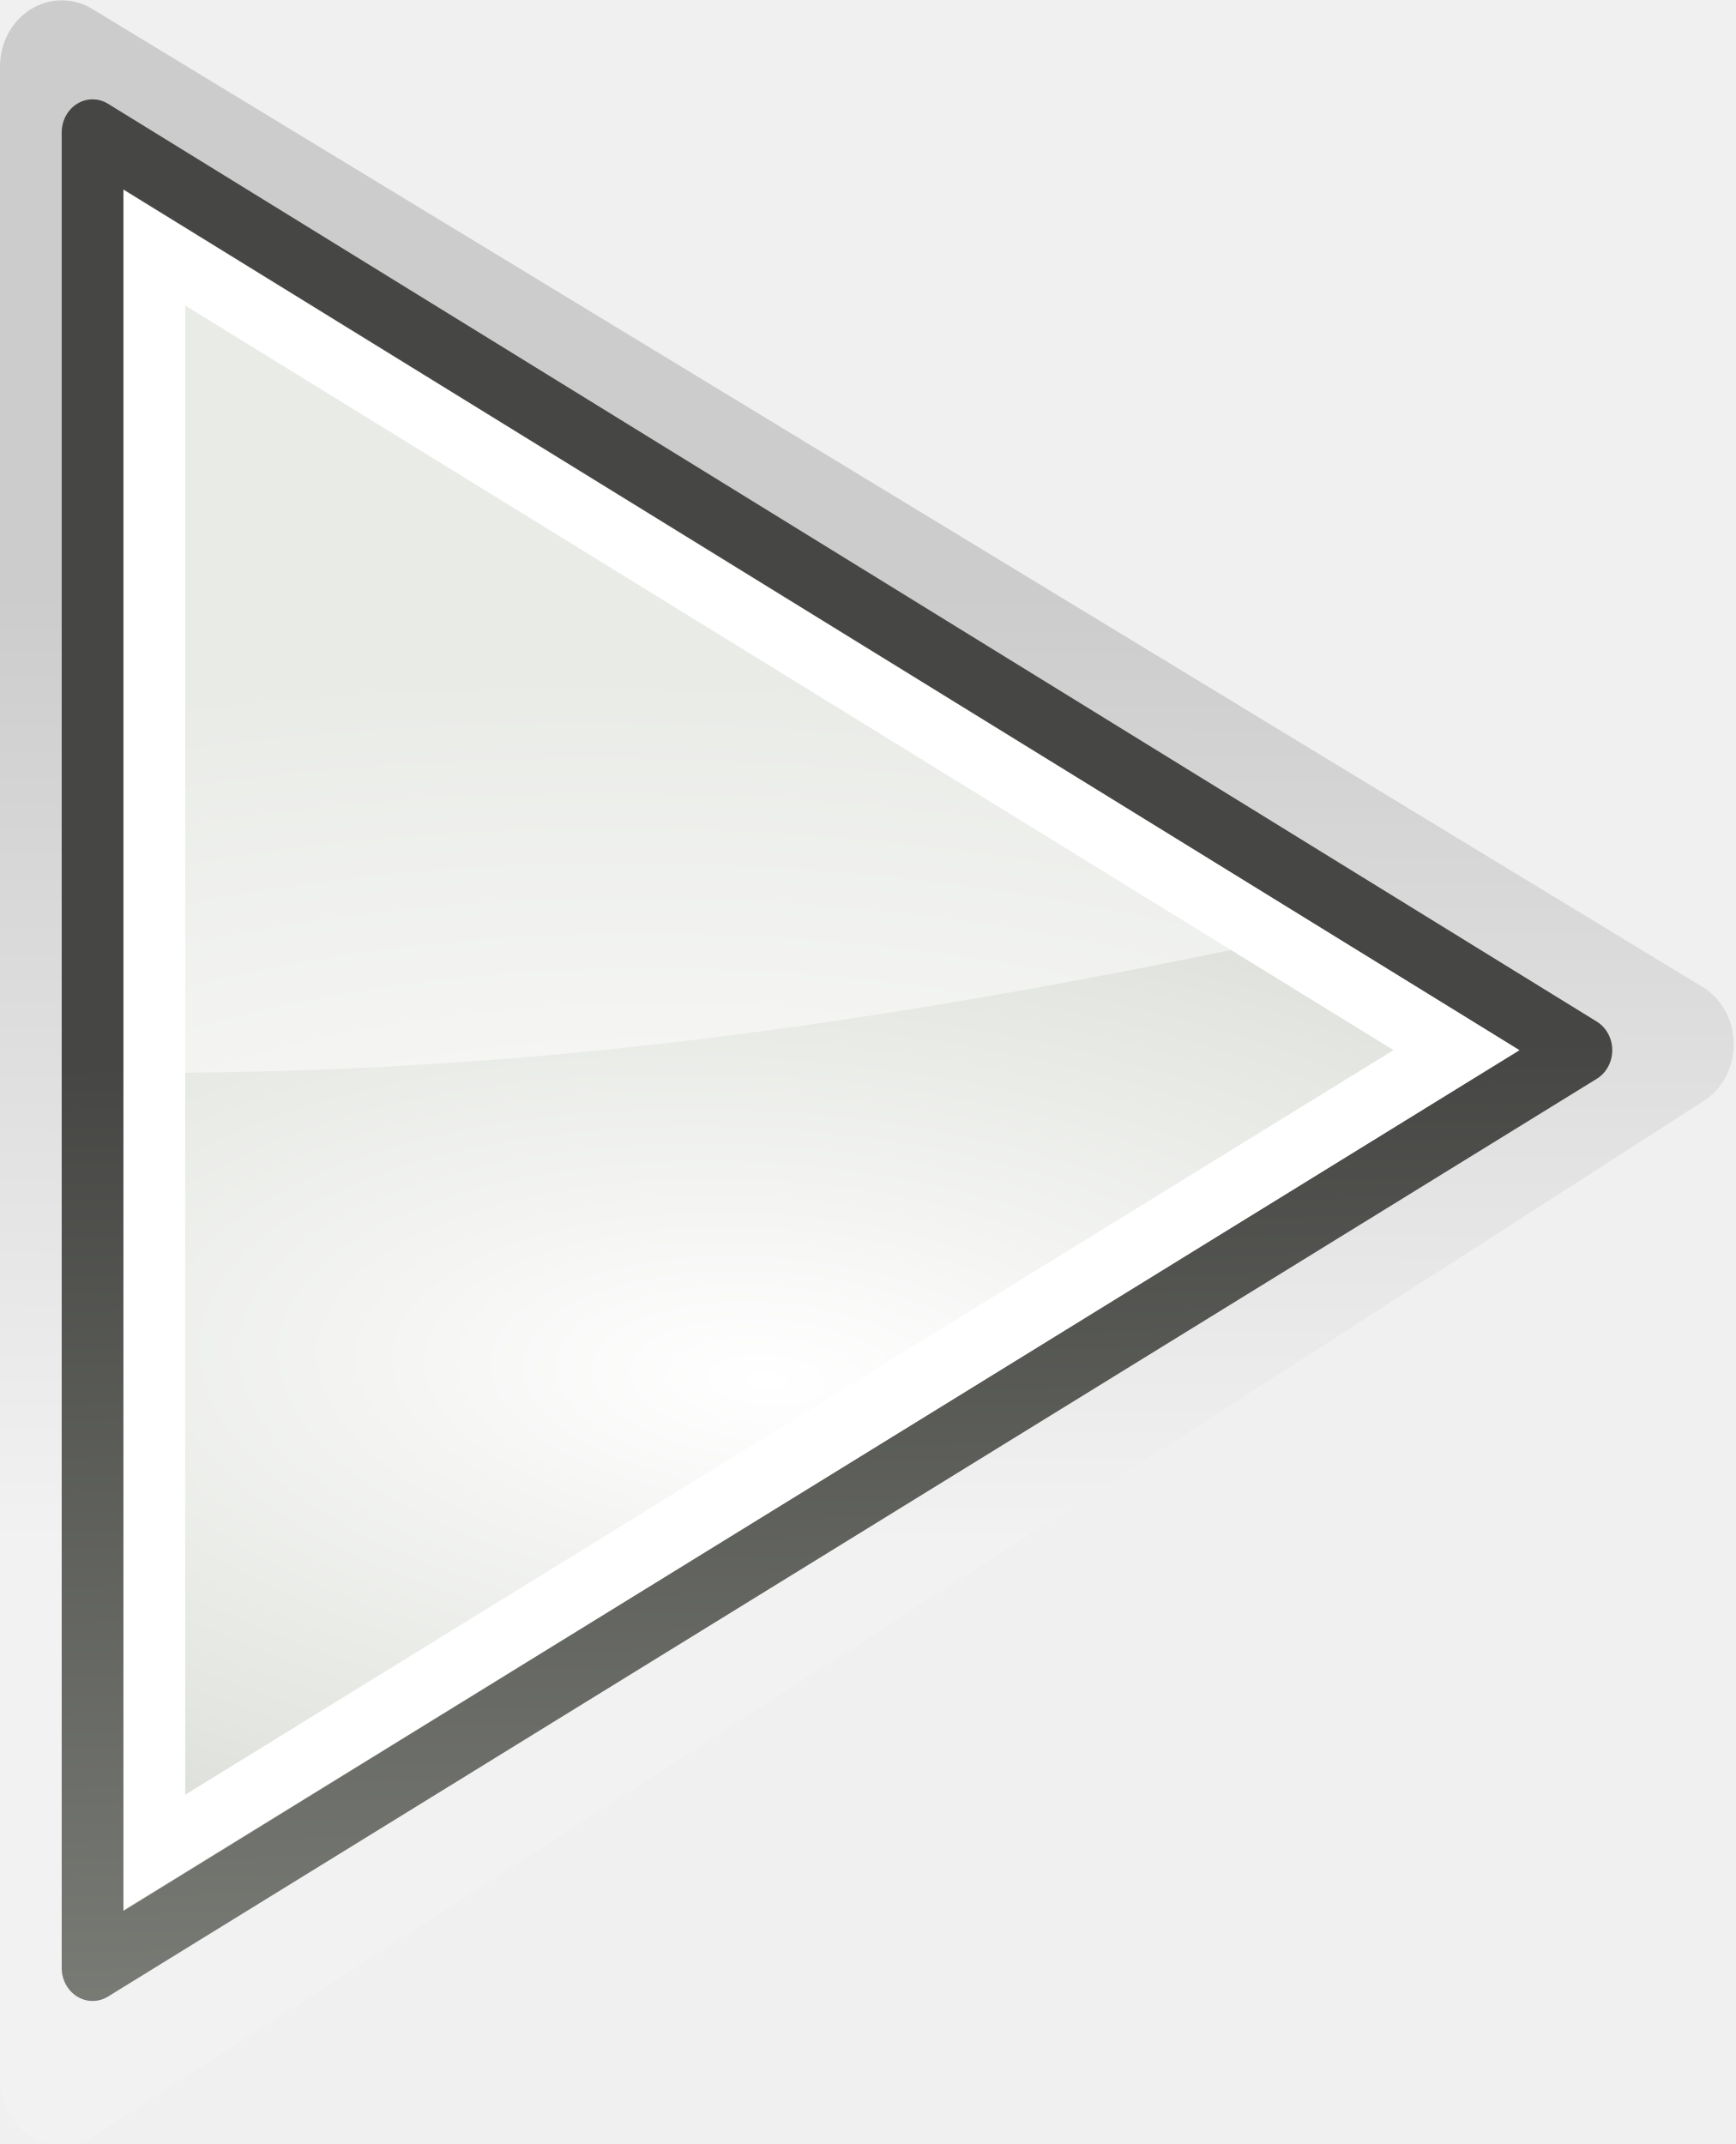
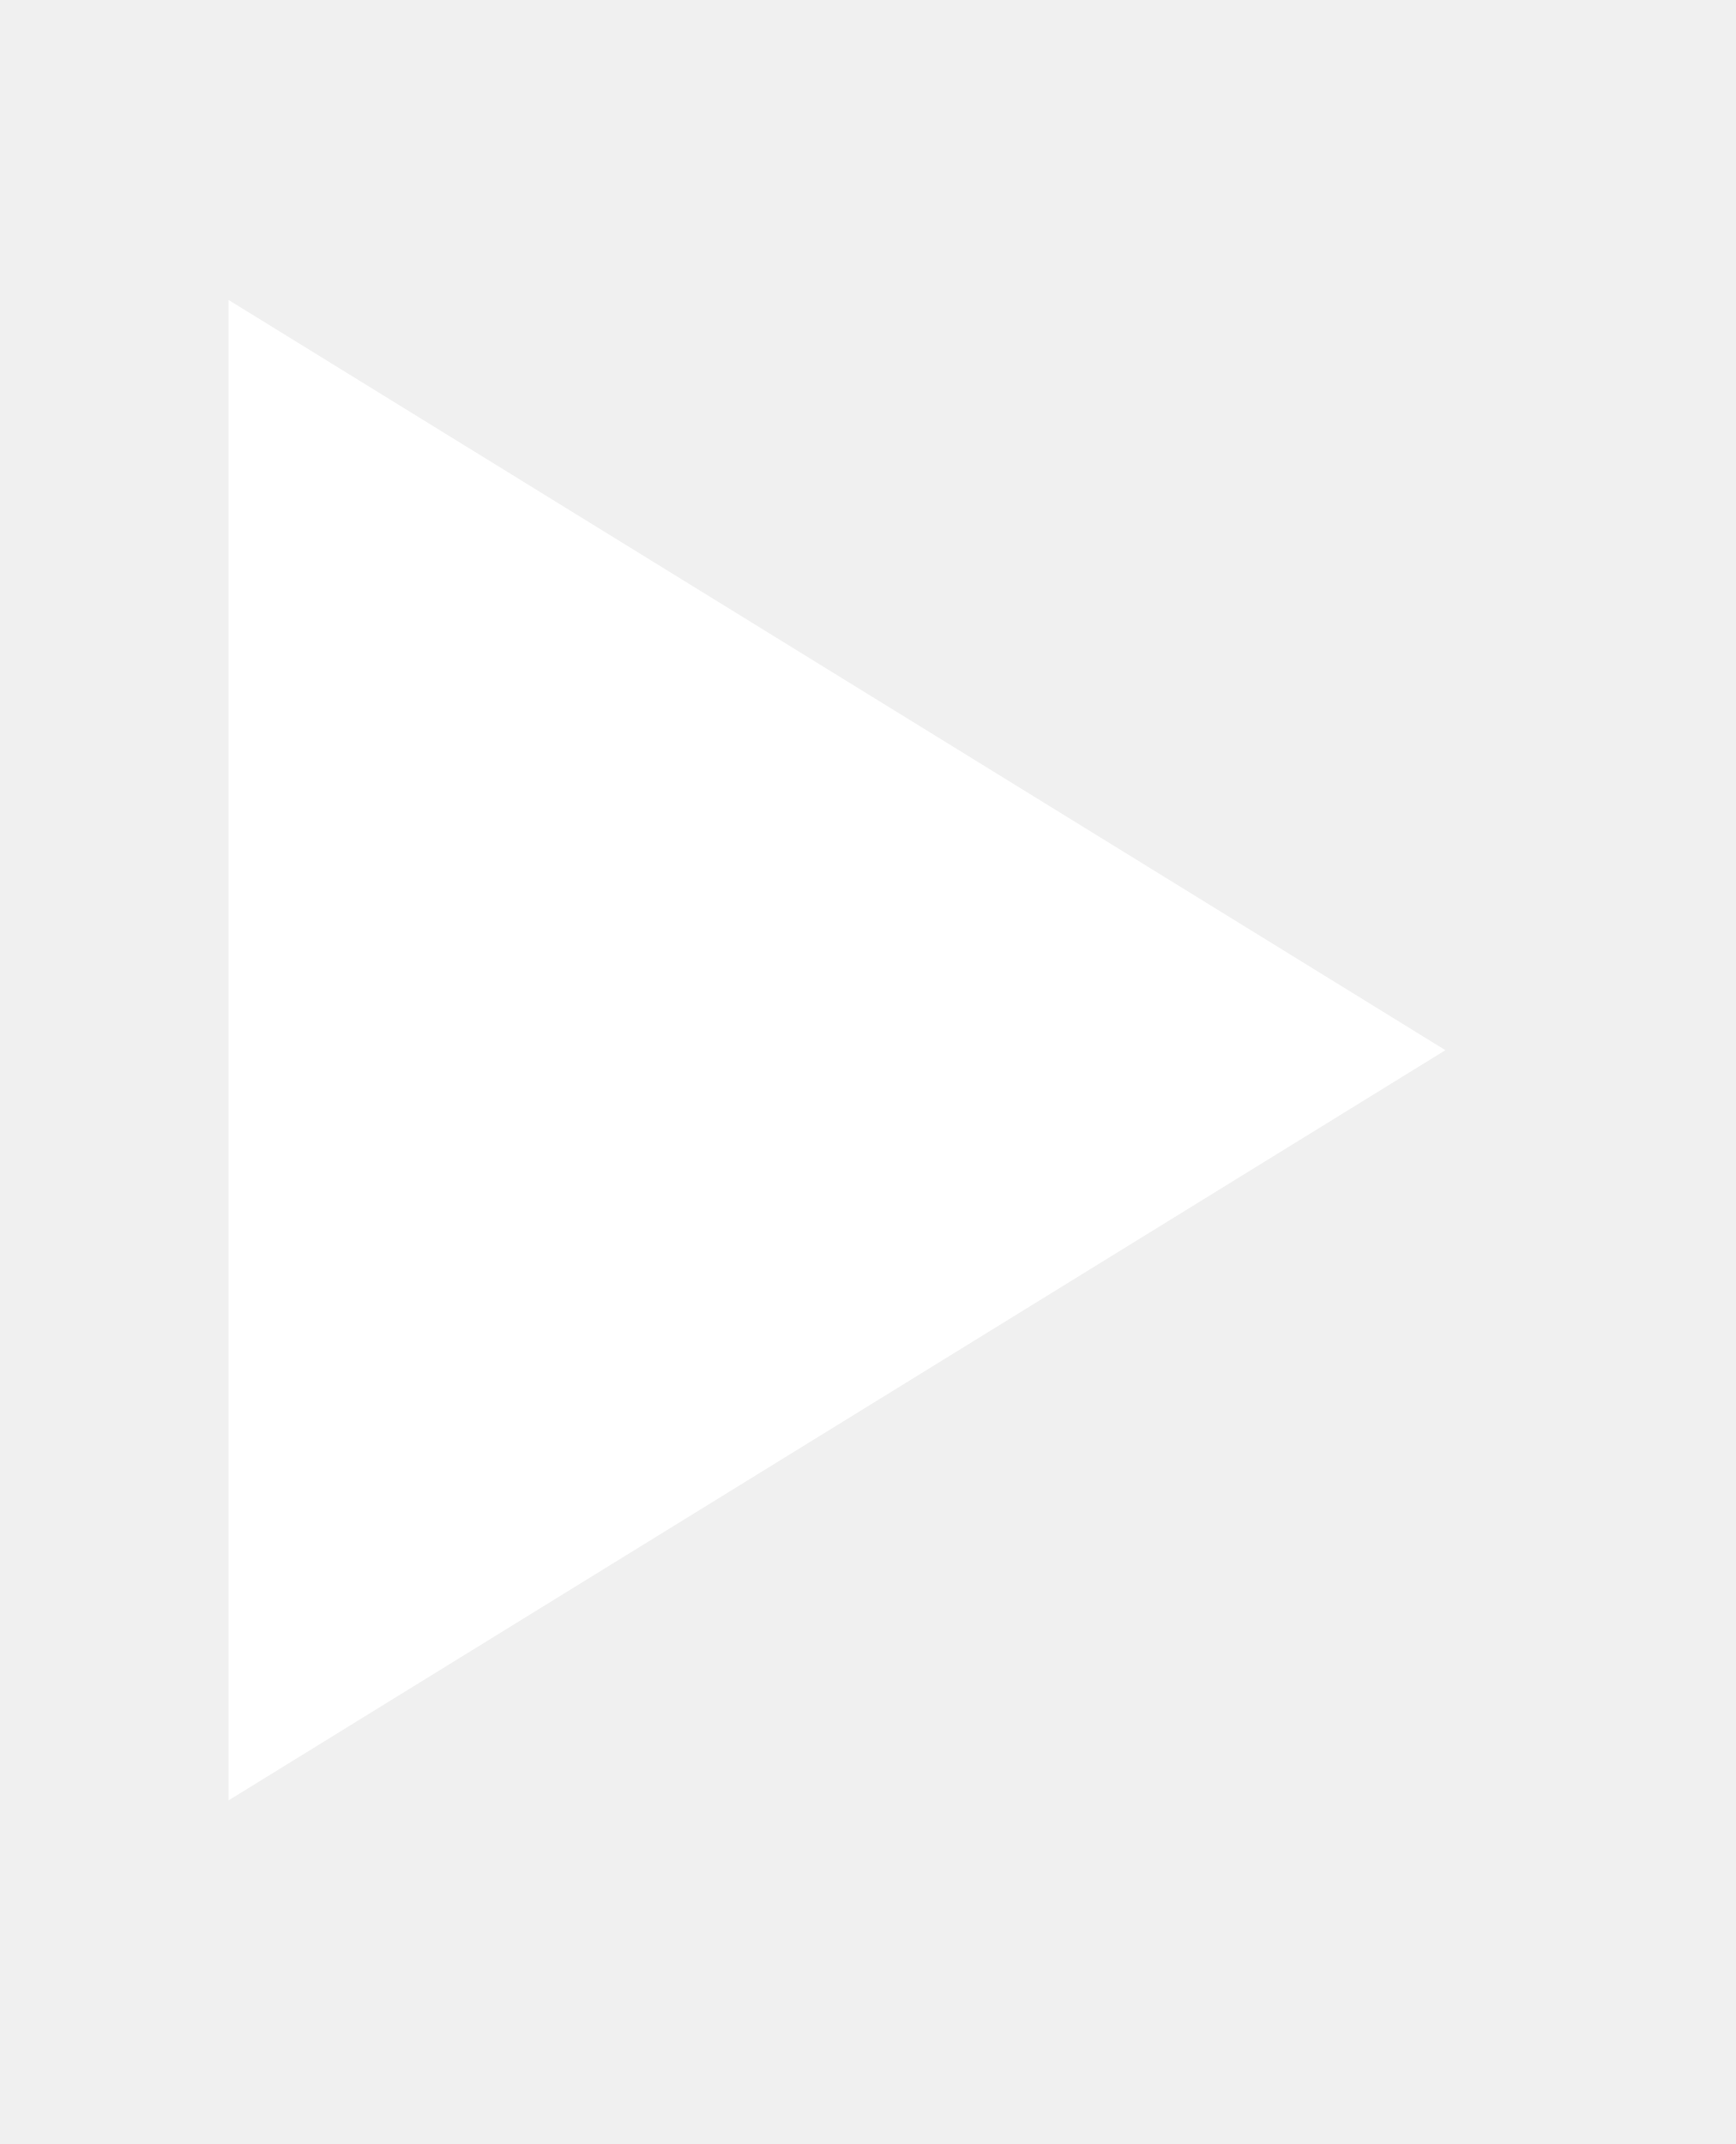
<svg xmlns="http://www.w3.org/2000/svg" xmlns:xlink="http://www.w3.org/1999/xlink" width="71.3" height="88.107" id="svg3005" version="1.1">
  <defs id="defs3007">
    <radialGradient r="63.55" id="XMLID_2_" gradientUnits="userSpaceOnUse" cy="68.329" cx="68.356">
      <stop stop-color="#D4E4F7" offset="0" id="stop8" />
      <stop stop-color="#7FB5F7" offset="1" id="stop10" />
    </radialGradient>
    <linearGradient y2="88.924" x2="70.952" y1="101.742" x1="70.914" gradientTransform="matrix(1.128181,0,0,1.128181,-53.99314,-83.36009)" gradientUnits="userSpaceOnUse" id="linearGradient2690" xlink:href="#linearGradient2684" />
    <linearGradient id="linearGradient2684">
      <stop id="stop2686" offset="0" style="stop-color:#ffffff;stop-opacity:1;" />
      <stop id="stop2688" offset="1" style="stop-color:#000000;stop-opacity:1;" />
    </linearGradient>
    <radialGradient r="12.552" fy="83.991" fx="107.588" cy="83.991" cx="107.588" gradientTransform="matrix(0.05324342,-0.836238,2.019473,0.128568,-151.9195,108.0768)" gradientUnits="userSpaceOnUse" id="radialGradient2314" xlink:href="#linearGradient2691" />
    <linearGradient id="linearGradient2691">
      <stop id="stop2693" offset="0" style="stop-color:#ffffff;stop-opacity:1" />
      <stop id="stop2695" offset="1" style="stop-color:#d3d7cf" />
    </linearGradient>
    <linearGradient gradientTransform="translate(-45.00042,-71.09425)" y2="95" x2="70.827" y1="124.117" x1="71.289" gradientUnits="userSpaceOnUse" id="linearGradient2306" xlink:href="#linearGradient5075" />
    <linearGradient id="linearGradient5075">
      <stop style="stop-color:#adb0a8;stop-opacity:1;" offset="0" id="stop5077" />
      <stop style="stop-color:#464744;stop-opacity:1" offset="1" id="stop5079" />
    </linearGradient>
    <radialGradient xlink:href="#XMLID_2_" id="radialGradient3567" gradientUnits="userSpaceOnUse" cx="68.356" cy="68.329" r="63.55" />
    <linearGradient xlink:href="#linearGradient2684" id="linearGradient3569" gradientUnits="userSpaceOnUse" gradientTransform="matrix(1.128181,0,0,1.128181,-53.99314,-83.36009)" x1="70.914" y1="101.742" x2="70.952" y2="88.924" />
    <radialGradient xlink:href="#linearGradient2691" id="radialGradient3571" gradientUnits="userSpaceOnUse" gradientTransform="matrix(0.05324342,-0.836238,2.019473,0.128568,-151.9195,108.0768)" cx="107.588" cy="83.991" fx="107.588" fy="83.991" r="12.552" />
    <linearGradient xlink:href="#linearGradient5075" id="linearGradient3573" gradientUnits="userSpaceOnUse" gradientTransform="translate(-45.00042,-71.09425)" x1="71.289" y1="124.117" x2="70.827" y2="95" />
-     <linearGradient xlink:href="#linearGradient2684" id="linearGradient3031" gradientUnits="userSpaceOnUse" gradientTransform="matrix(1.128181,0,0,1.128181,-53.99314,-83.36009)" x1="70.914" y1="101.742" x2="70.952" y2="88.924" />
-     <radialGradient xlink:href="#linearGradient2691" id="radialGradient3033" gradientUnits="userSpaceOnUse" gradientTransform="matrix(0.05324342,-0.836238,2.019473,0.128568,-151.9195,108.0768)" cx="107.588" cy="83.991" fx="107.588" fy="83.991" r="12.552" />
-     <linearGradient xlink:href="#linearGradient5075" id="linearGradient3035" gradientUnits="userSpaceOnUse" gradientTransform="translate(-45.00042,-71.09425)" x1="71.289" y1="124.117" x2="70.827" y2="95" />
  </defs>
-   <g style="display:inline" id="g2981" transform="matrix(2.537893,0,0,2.712402,-27.9168,-21.68547)">
-     <g style="display:inline" id="g2983" />
-     <g style="display:inline" id="g2985">
-       <path style="opacity:0.15;fill:none;stroke:url(#linearGradient3031);stroke-width:2;stroke-linecap:square;stroke-linejoin:round;stroke-miterlimit:4;stroke-opacity:1;stroke-dasharray:none;stroke-dashoffset:0;marker:none;visibility:visible;display:inline;overflow:visible" d="M 12,39.5 12,9 38.07,23.817 12,39.5 z" id="path2682" />
-       <path id="path3375" d="m 12.499,37.811 0,-27.811 L 36.603,23.906 12.499,37.811 z" style="fill:url(#radialGradient3033);fill-opacity:1;fill-rule:evenodd;stroke:none;stroke-width:1;marker:none;visibility:visible;display:inline;overflow:visible" />
-       <path id="path2989" d="m 12.499,37.811 0,-27.811 L 36.603,23.906 12.499,37.811 z" style="fill:none;stroke:url(#linearGradient3035);stroke-width:1;stroke-linecap:square;stroke-linejoin:round;stroke-miterlimit:4;stroke-opacity:1;stroke-dasharray:none;stroke-dashoffset:0;marker:none;visibility:visible;display:inline;overflow:visible" />
-       <path id="path2481" d="m 12.999,10.874 0,26.062 L 35.593,23.906 12.999,10.874 z m 1,1.75 19.562,11.281 -19.562,11.281 0,-22.562 z" style="fill:#ffffff;fill-opacity:1;fill-rule:evenodd;stroke:none;stroke-width:3;marker:none;visibility:visible;display:inline;overflow:visible" />
-       <path id="path2339" d="m 13.938,12.562 0,11.688 C 18.207,24.205 23.102,23.904 31,22.375 L 13.938,12.562 z" style="opacity:0.5;fill:#ffffff;fill-opacity:1;fill-rule:nonzero;stroke:none;stroke-width:2;marker:none;visibility:visible;display:block;overflow:visible" />
-     </g>
-   </g>
+   <path id="path2989" d="M 9.391,73.986 V 12.327 L 59.391,43.157 Z" style="display:inline;overflow:visible;visibility:visible;fill:#ffffff;fill-opacity:1;stroke:none;stroke-width:2.145;stroke-linecap:square;stroke-linejoin:round;stroke-miterlimit:4;stroke-dasharray:none;stroke-dashoffset:0;stroke-opacity:1;marker:none" />
</svg>
